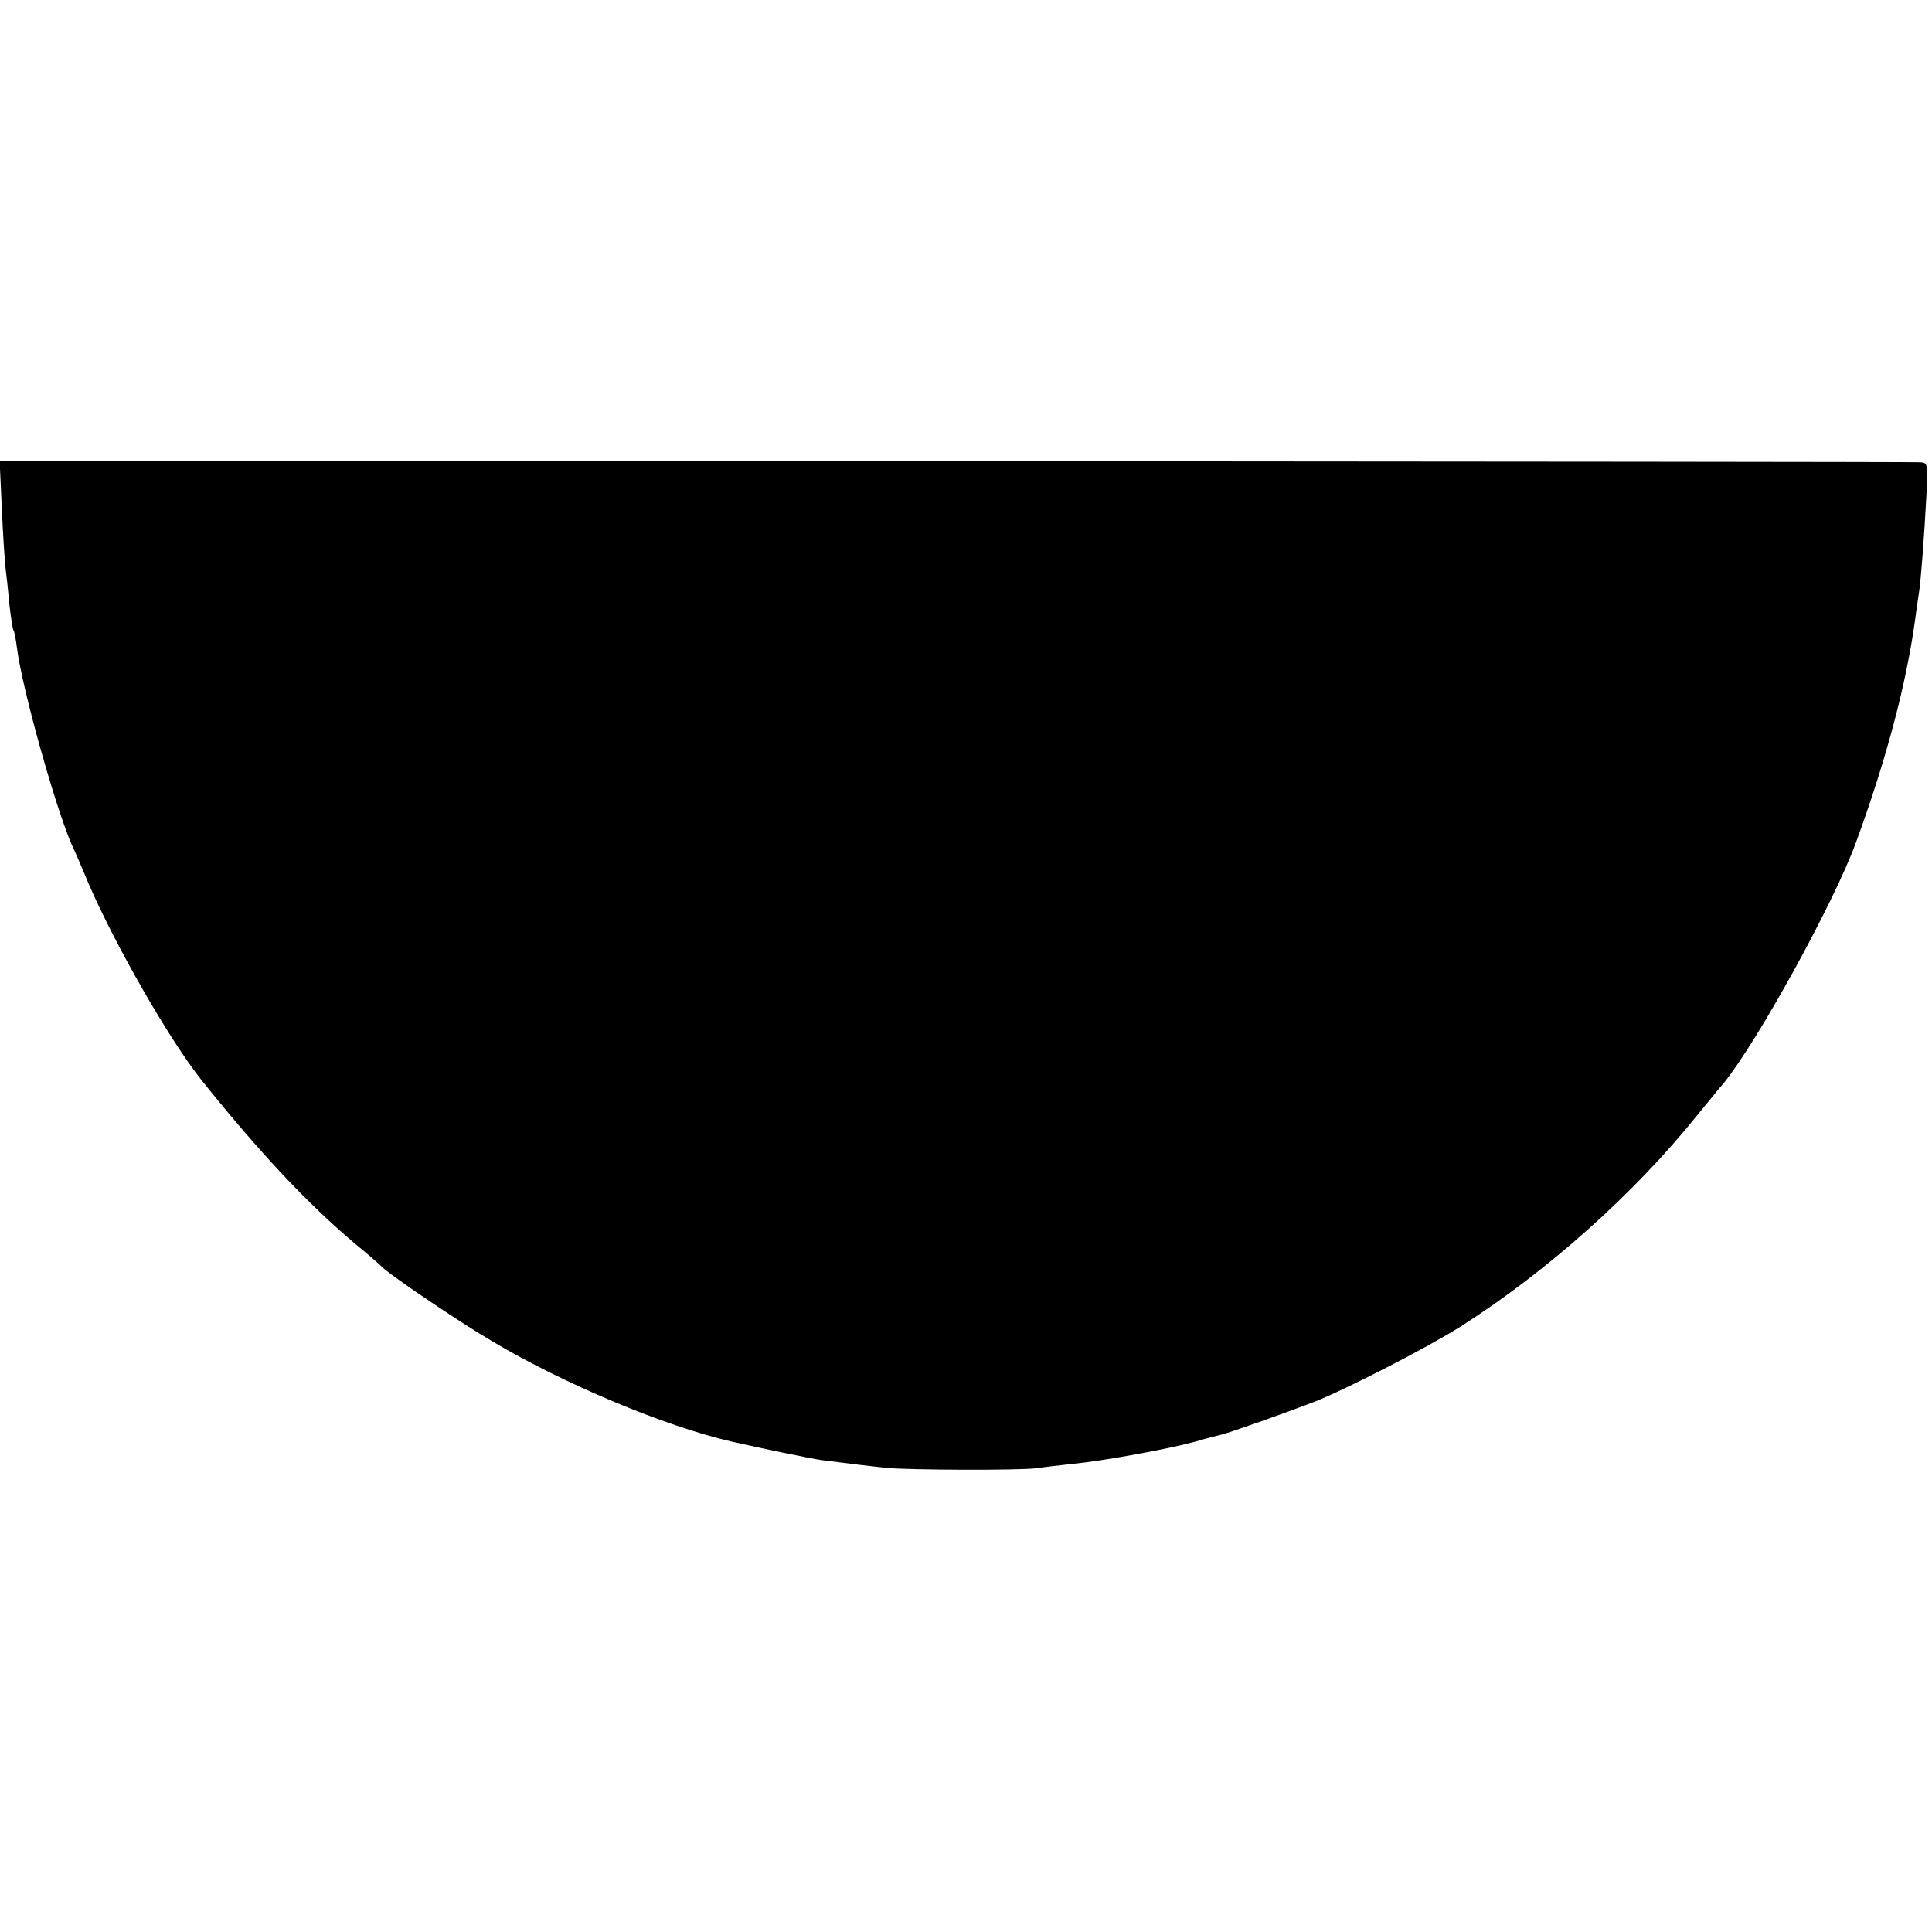
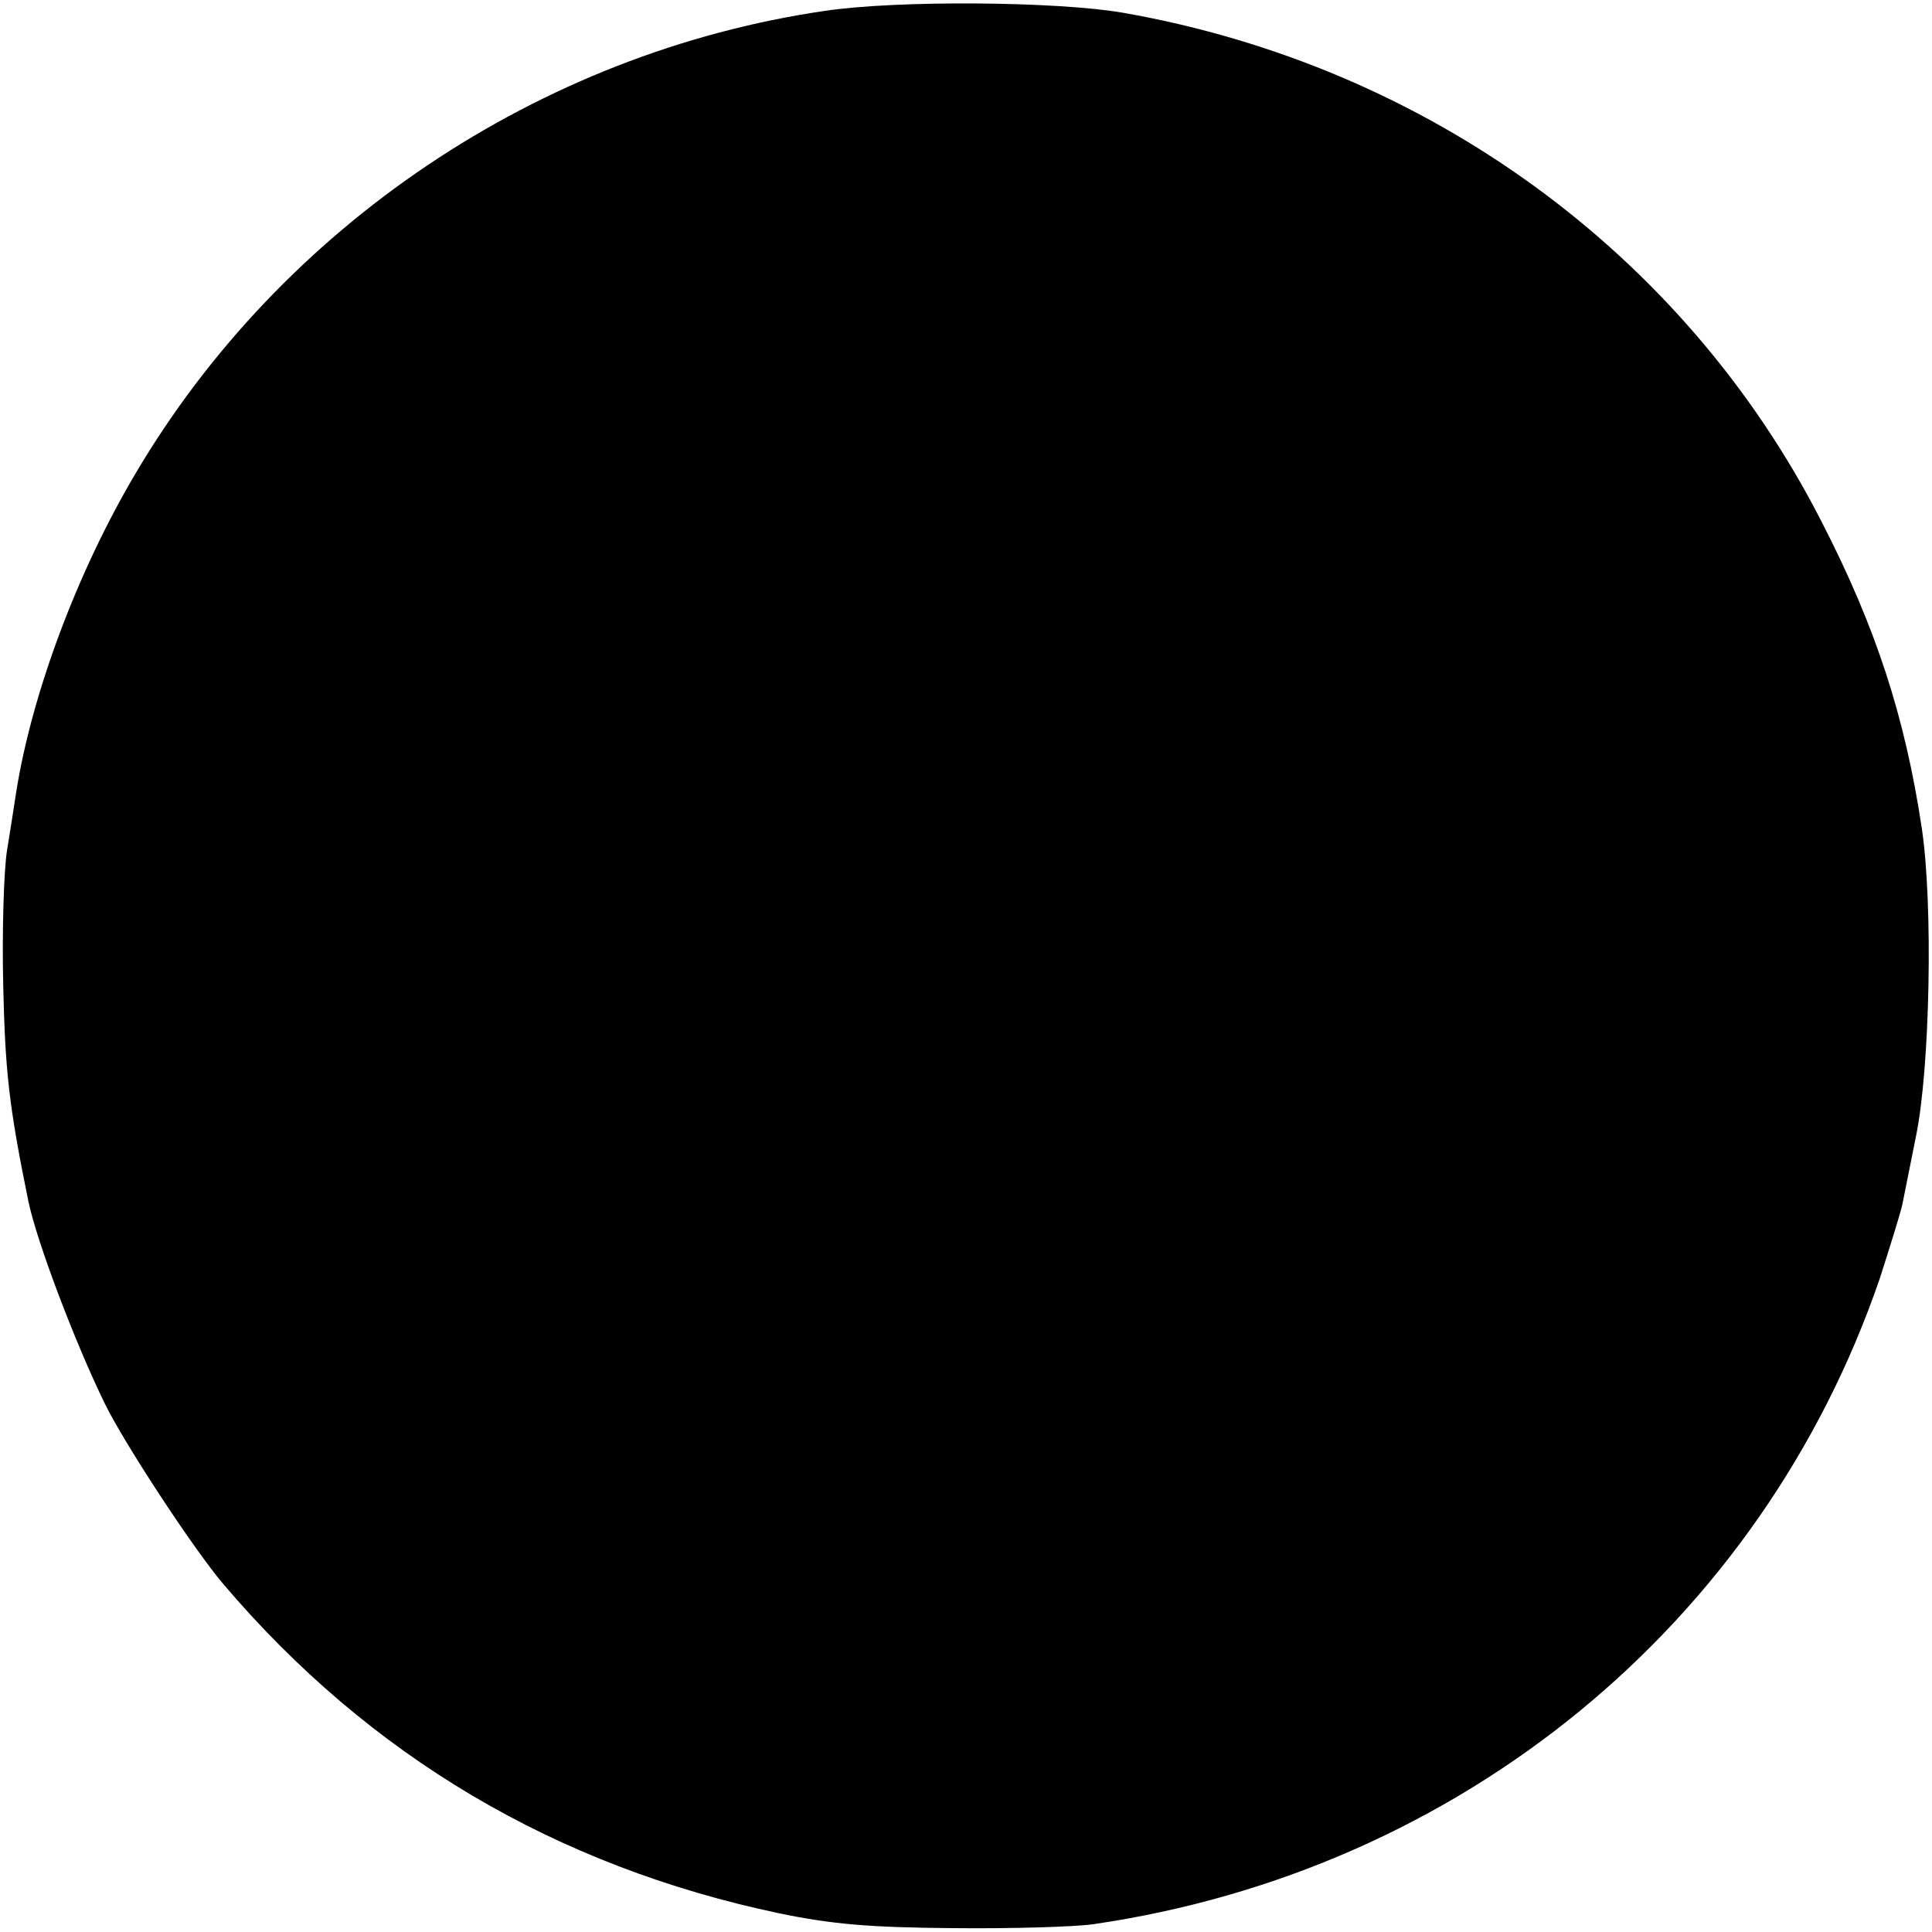
- <svg xmlns="http://www.w3.org/2000/svg" version="1.0" width="522pt" height="522pt" viewBox="0 0 522 522" preserveAspectRatio="xMidYMid meet">
-   <g transform="translate(0,522) scale(0.1,-0.1)" fill="#000000" stroke="none">
-     <path d="M5 3845 c3 -71 8 -143 10 -160 2 -16 7 -59 10 -95 4 -36 9 -68 11 -72 3 -4 7 -26 10 -50 14 -109 104 -431 149 -533 8 -16 28 -63 45 -104 72 -166 218 -421 305 -530 157 -196 287 -334 415 -442 36 -29 67 -57 70 -60 16 -19 211 -151 300 -203 193 -115 467 -230 647 -271 79 -18 214 -46 243 -50 85 -11 128 -16 175 -21 63 -6 358 -7 405 -1 19 3 64 8 100 12 82 8 257 40 330 60 30 9 62 17 71 19 27 7 171 58 249 88 87 34 308 148 395 203 233 148 470 359 640 571 22 27 44 54 50 61 5 7 15 18 21 25 91 111 301 492 359 653 82 224 136 428 160 605 3 25 8 56 10 70 5 32 14 150 20 263 4 84 4 87 -18 88 -12 1 -1184 2 -2605 3 l-2583 1 6 -130z" />
+ <svg xmlns="http://www.w3.org/2000/svg" version="1.0" width="300pt" height="300pt" viewBox="0 0 300 300" preserveAspectRatio="xMidYMid meet">
+   <g transform="translate(0,300) scale(0.1,-0.1)" fill="#000000" stroke="none">
+     <path d="M1280 2983 c-443 -65 -843 -334 -1070 -719 -90 -152 -161 -342 -185 -495 -3 -19 -9 -59 -14 -89 -5 -30 -8 -125 -6 -210 3 -134 9 -188 39 -335 13 -63 73 -221 119 -315 31 -63 138 -226 184 -280 227 -267 516 -438 863 -511 82 -17 141 -22 270 -23 91 -1 188 2 217 6 571 83 1038 466 1222 1003 16 50 32 101 35 115 3 14 12 61 21 105 22 106 27 361 9 480 -26 172 -71 311 -156 476 -213 416 -612 706 -1083 789 -102 18 -353 20 -465 3z" />
  </g>
</svg>
